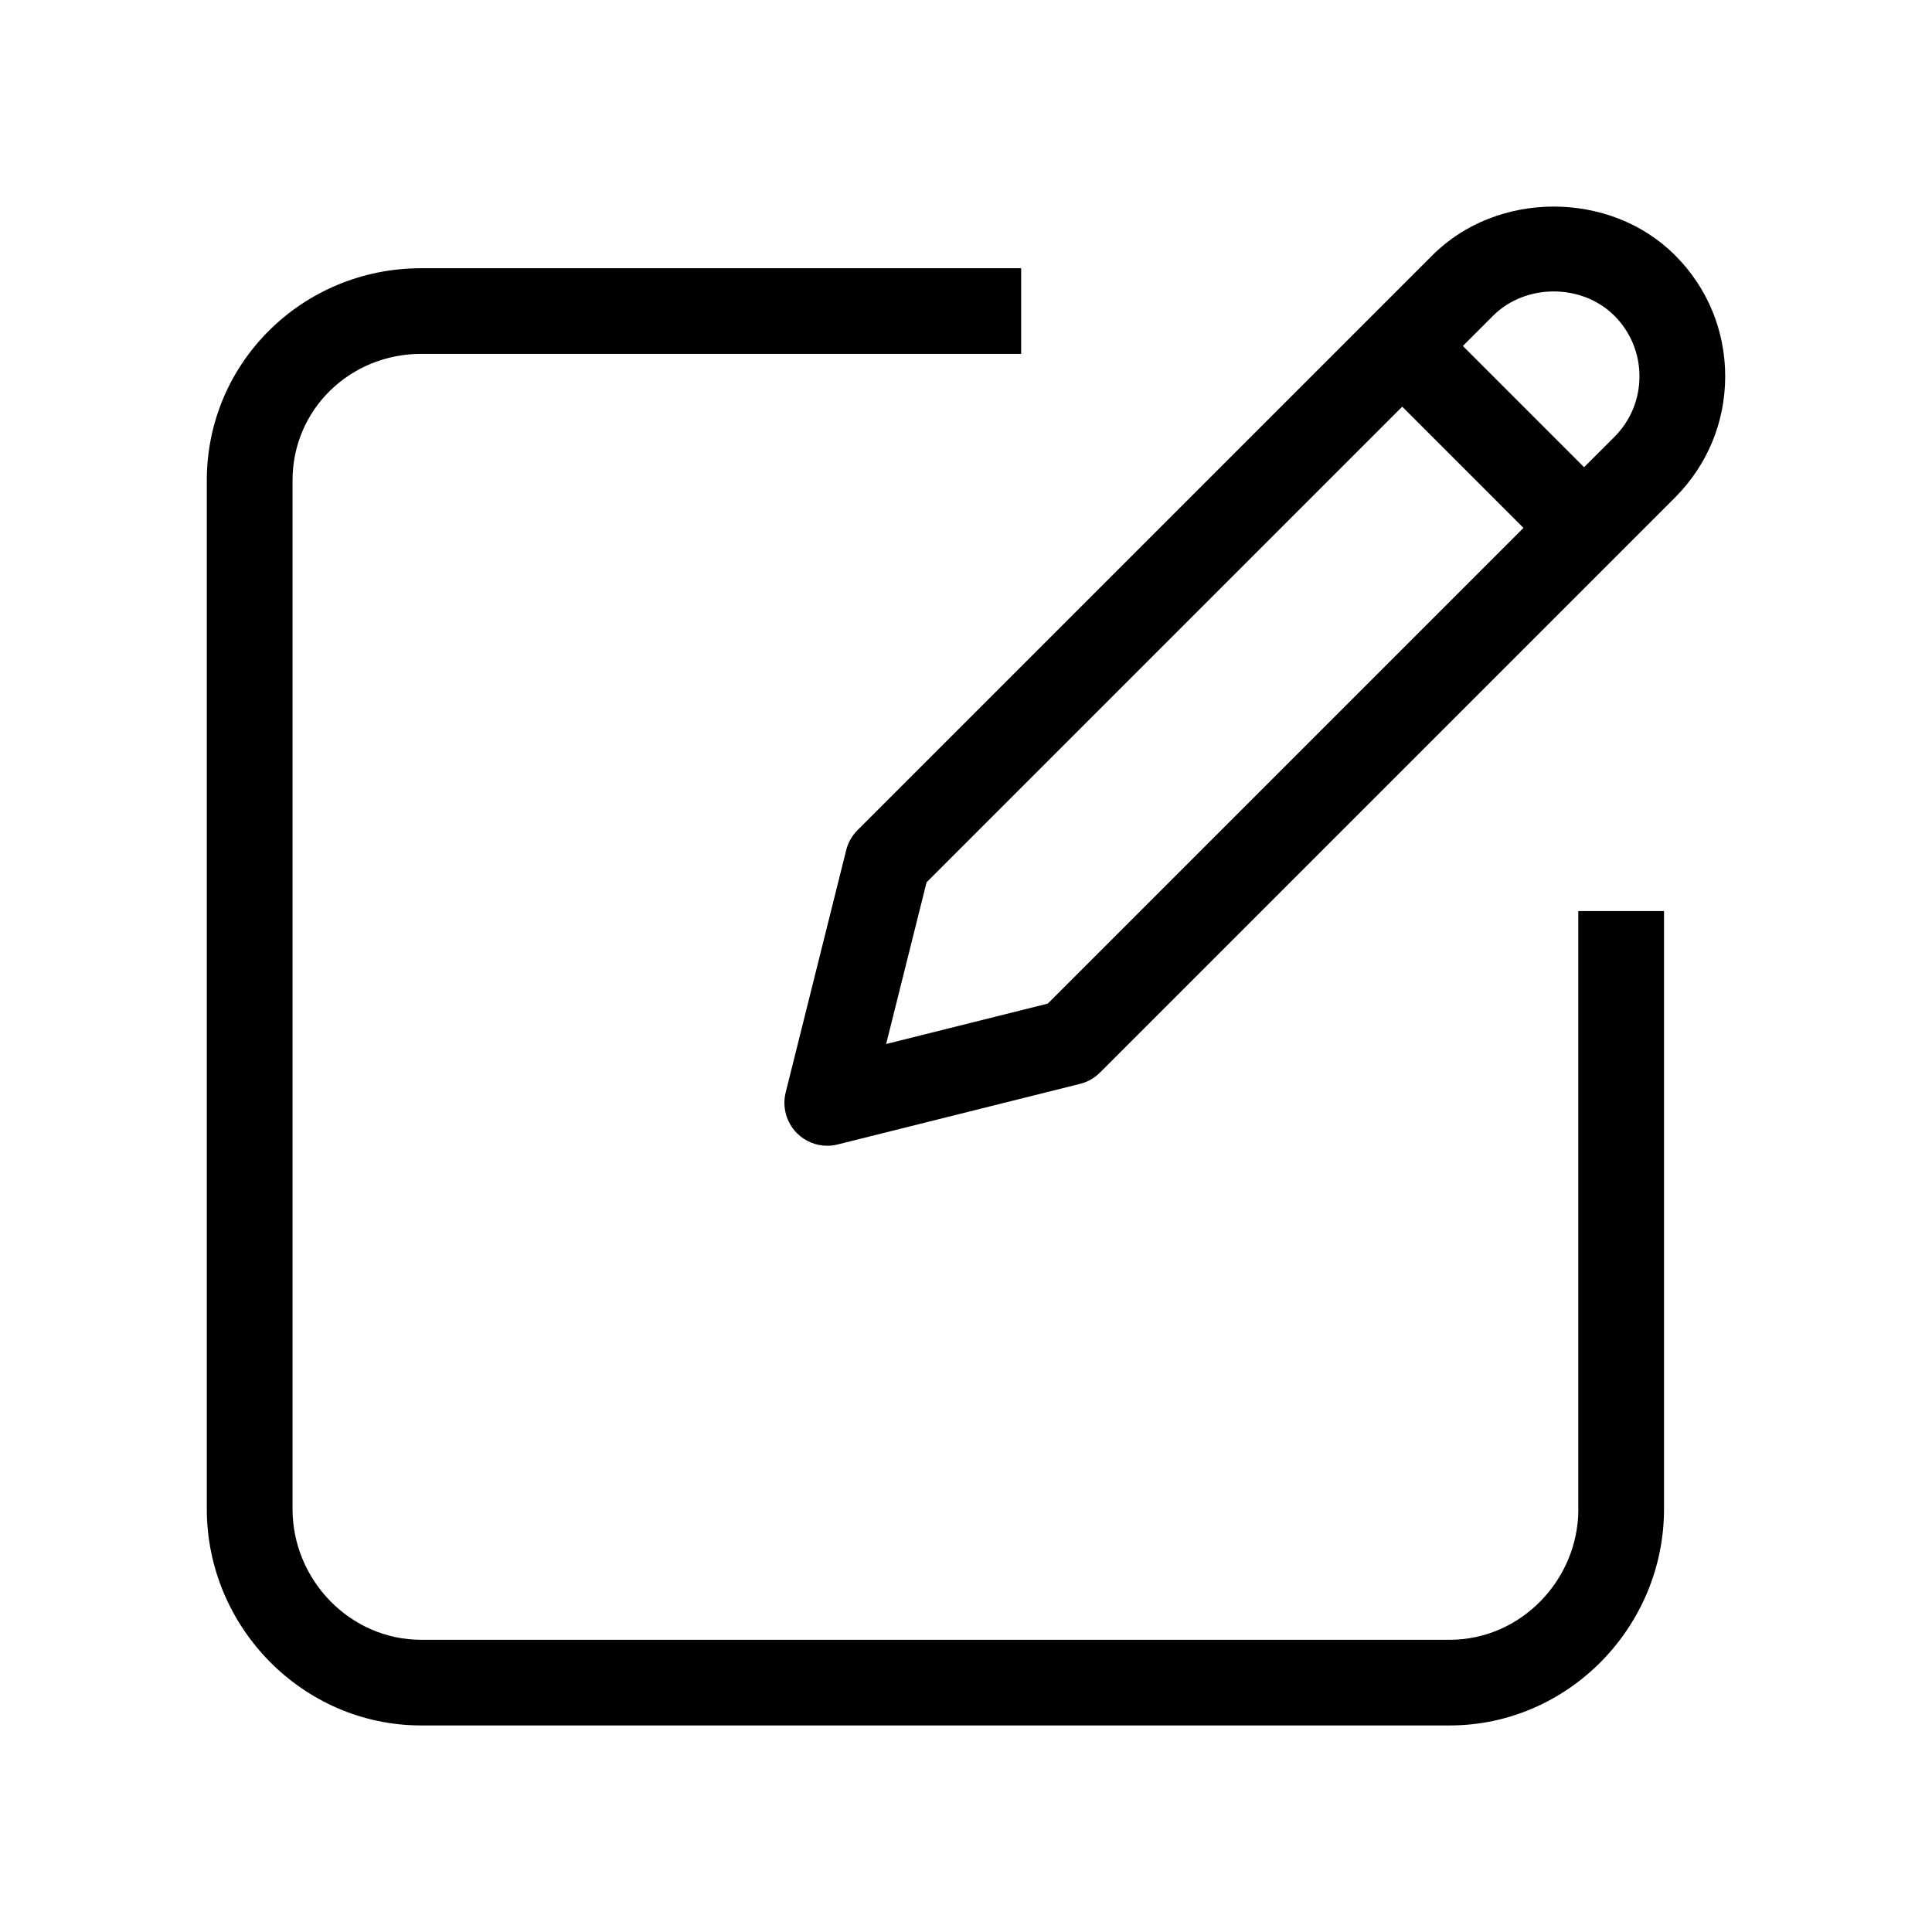
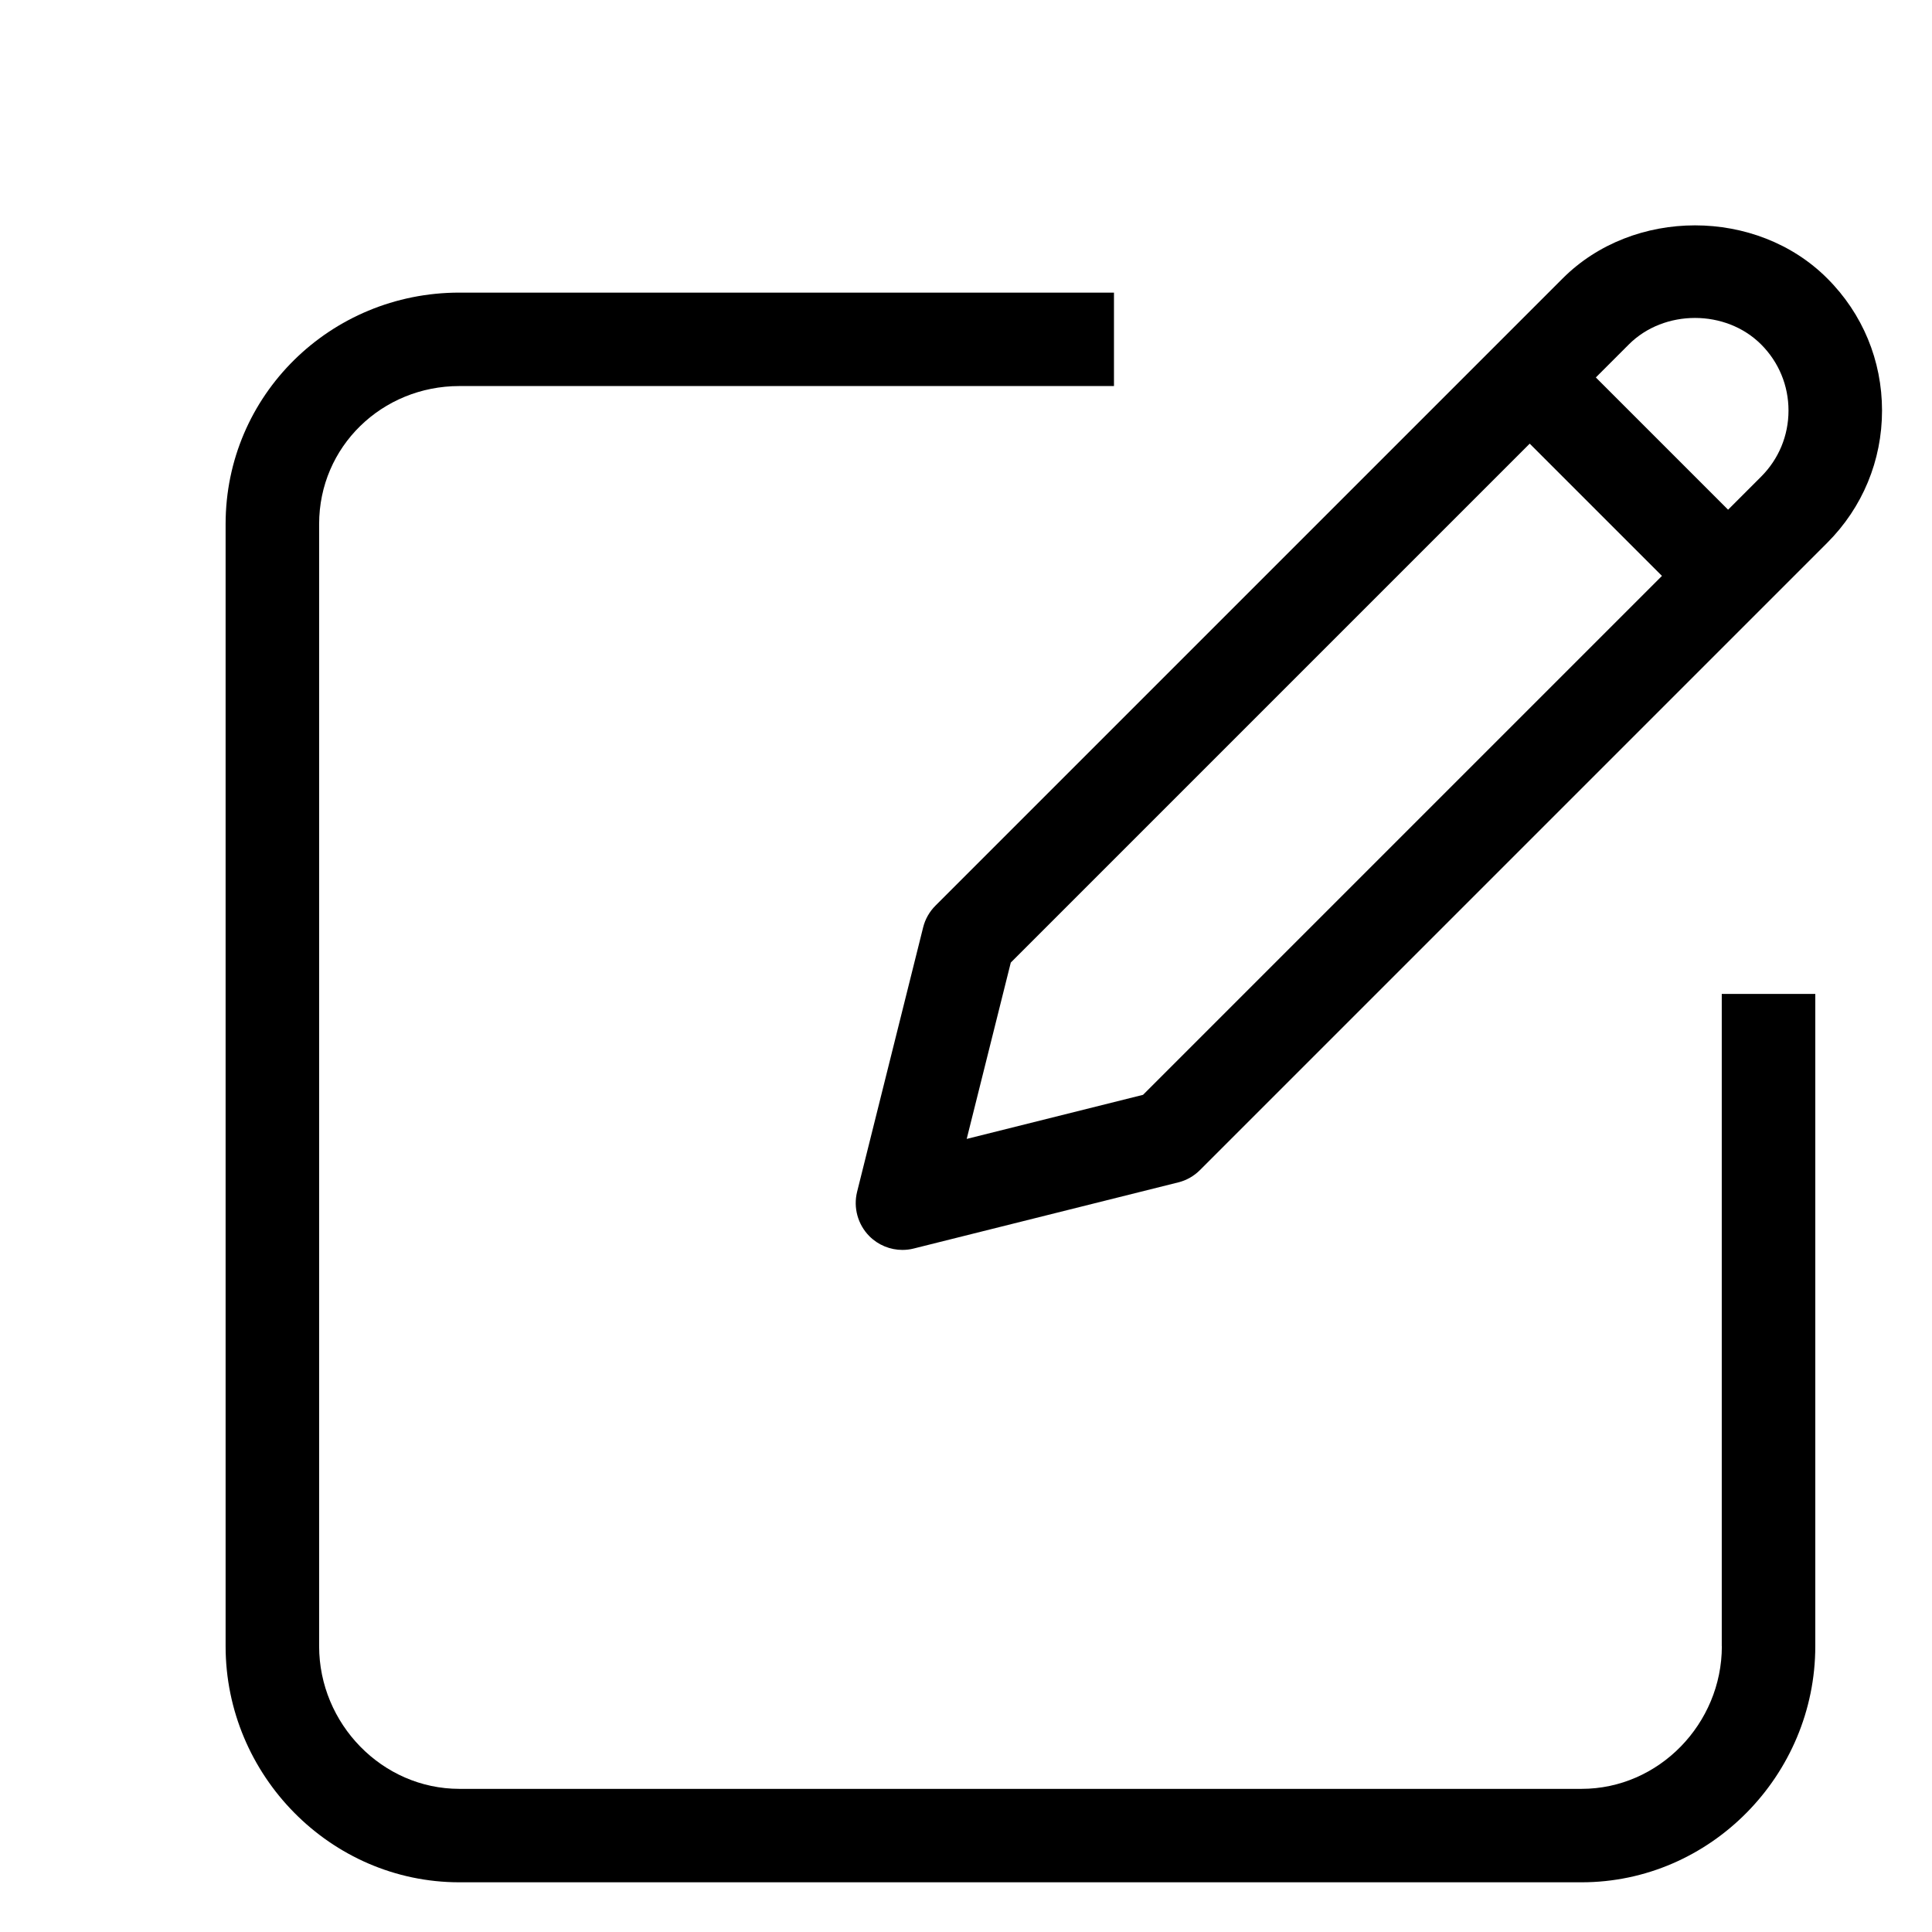
- <svg xmlns="http://www.w3.org/2000/svg" id="Layer_1" style="enable-background:new 0 0 24 24;" version="1.1" viewBox="0 0 24 24" xml:space="preserve">
+ <svg xmlns="http://www.w3.org/2000/svg" id="Layer_1" style="enable-background:new 0 0 22 22;" version="1.1" viewBox="0 0 22 22" xml:space="preserve">
  <path d="M19.607,18.746c0,0.881-0.716,1.624-1.597,1.624H5.231c-0.881,0-1.597-0.743-1.597-1.624V5.967  c0-0.881,0.716-1.571,1.597-1.571h7.454V3.332H5.231c-1.468,0-2.662,1.168-2.662,2.636v12.778c0,1.468,1.194,2.688,2.662,2.688  h12.778c1.468,0,2.662-1.221,2.662-2.688v-7.428h-1.065V18.746z" />
  <path d="M20.807,3.17c-0.804-0.805-2.207-0.805-3.012,0l-7.143,7.143c-0.068,0.068-0.117,0.154-0.14,0.247L9.76,13.571  c-0.045,0.181,0.008,0.373,0.14,0.506c0.101,0.101,0.237,0.156,0.376,0.156c0.043,0,0.086-0.005,0.129-0.016l3.012-0.753  c0.094-0.023,0.179-0.072,0.247-0.14l7.143-7.143c0.402-0.402,0.624-0.937,0.624-1.506S21.21,3.572,20.807,3.17z M13.016,12.467  l-2.008,0.502l0.502-2.008l5.909-5.909l1.506,1.506L13.016,12.467z M20.054,5.428l-0.376,0.376l-1.506-1.506l0.376-0.376  c0.402-0.402,1.104-0.402,1.506,0c0.201,0.201,0.312,0.468,0.312,0.753C20.366,4.96,20.255,5.227,20.054,5.428z" />
</svg>
